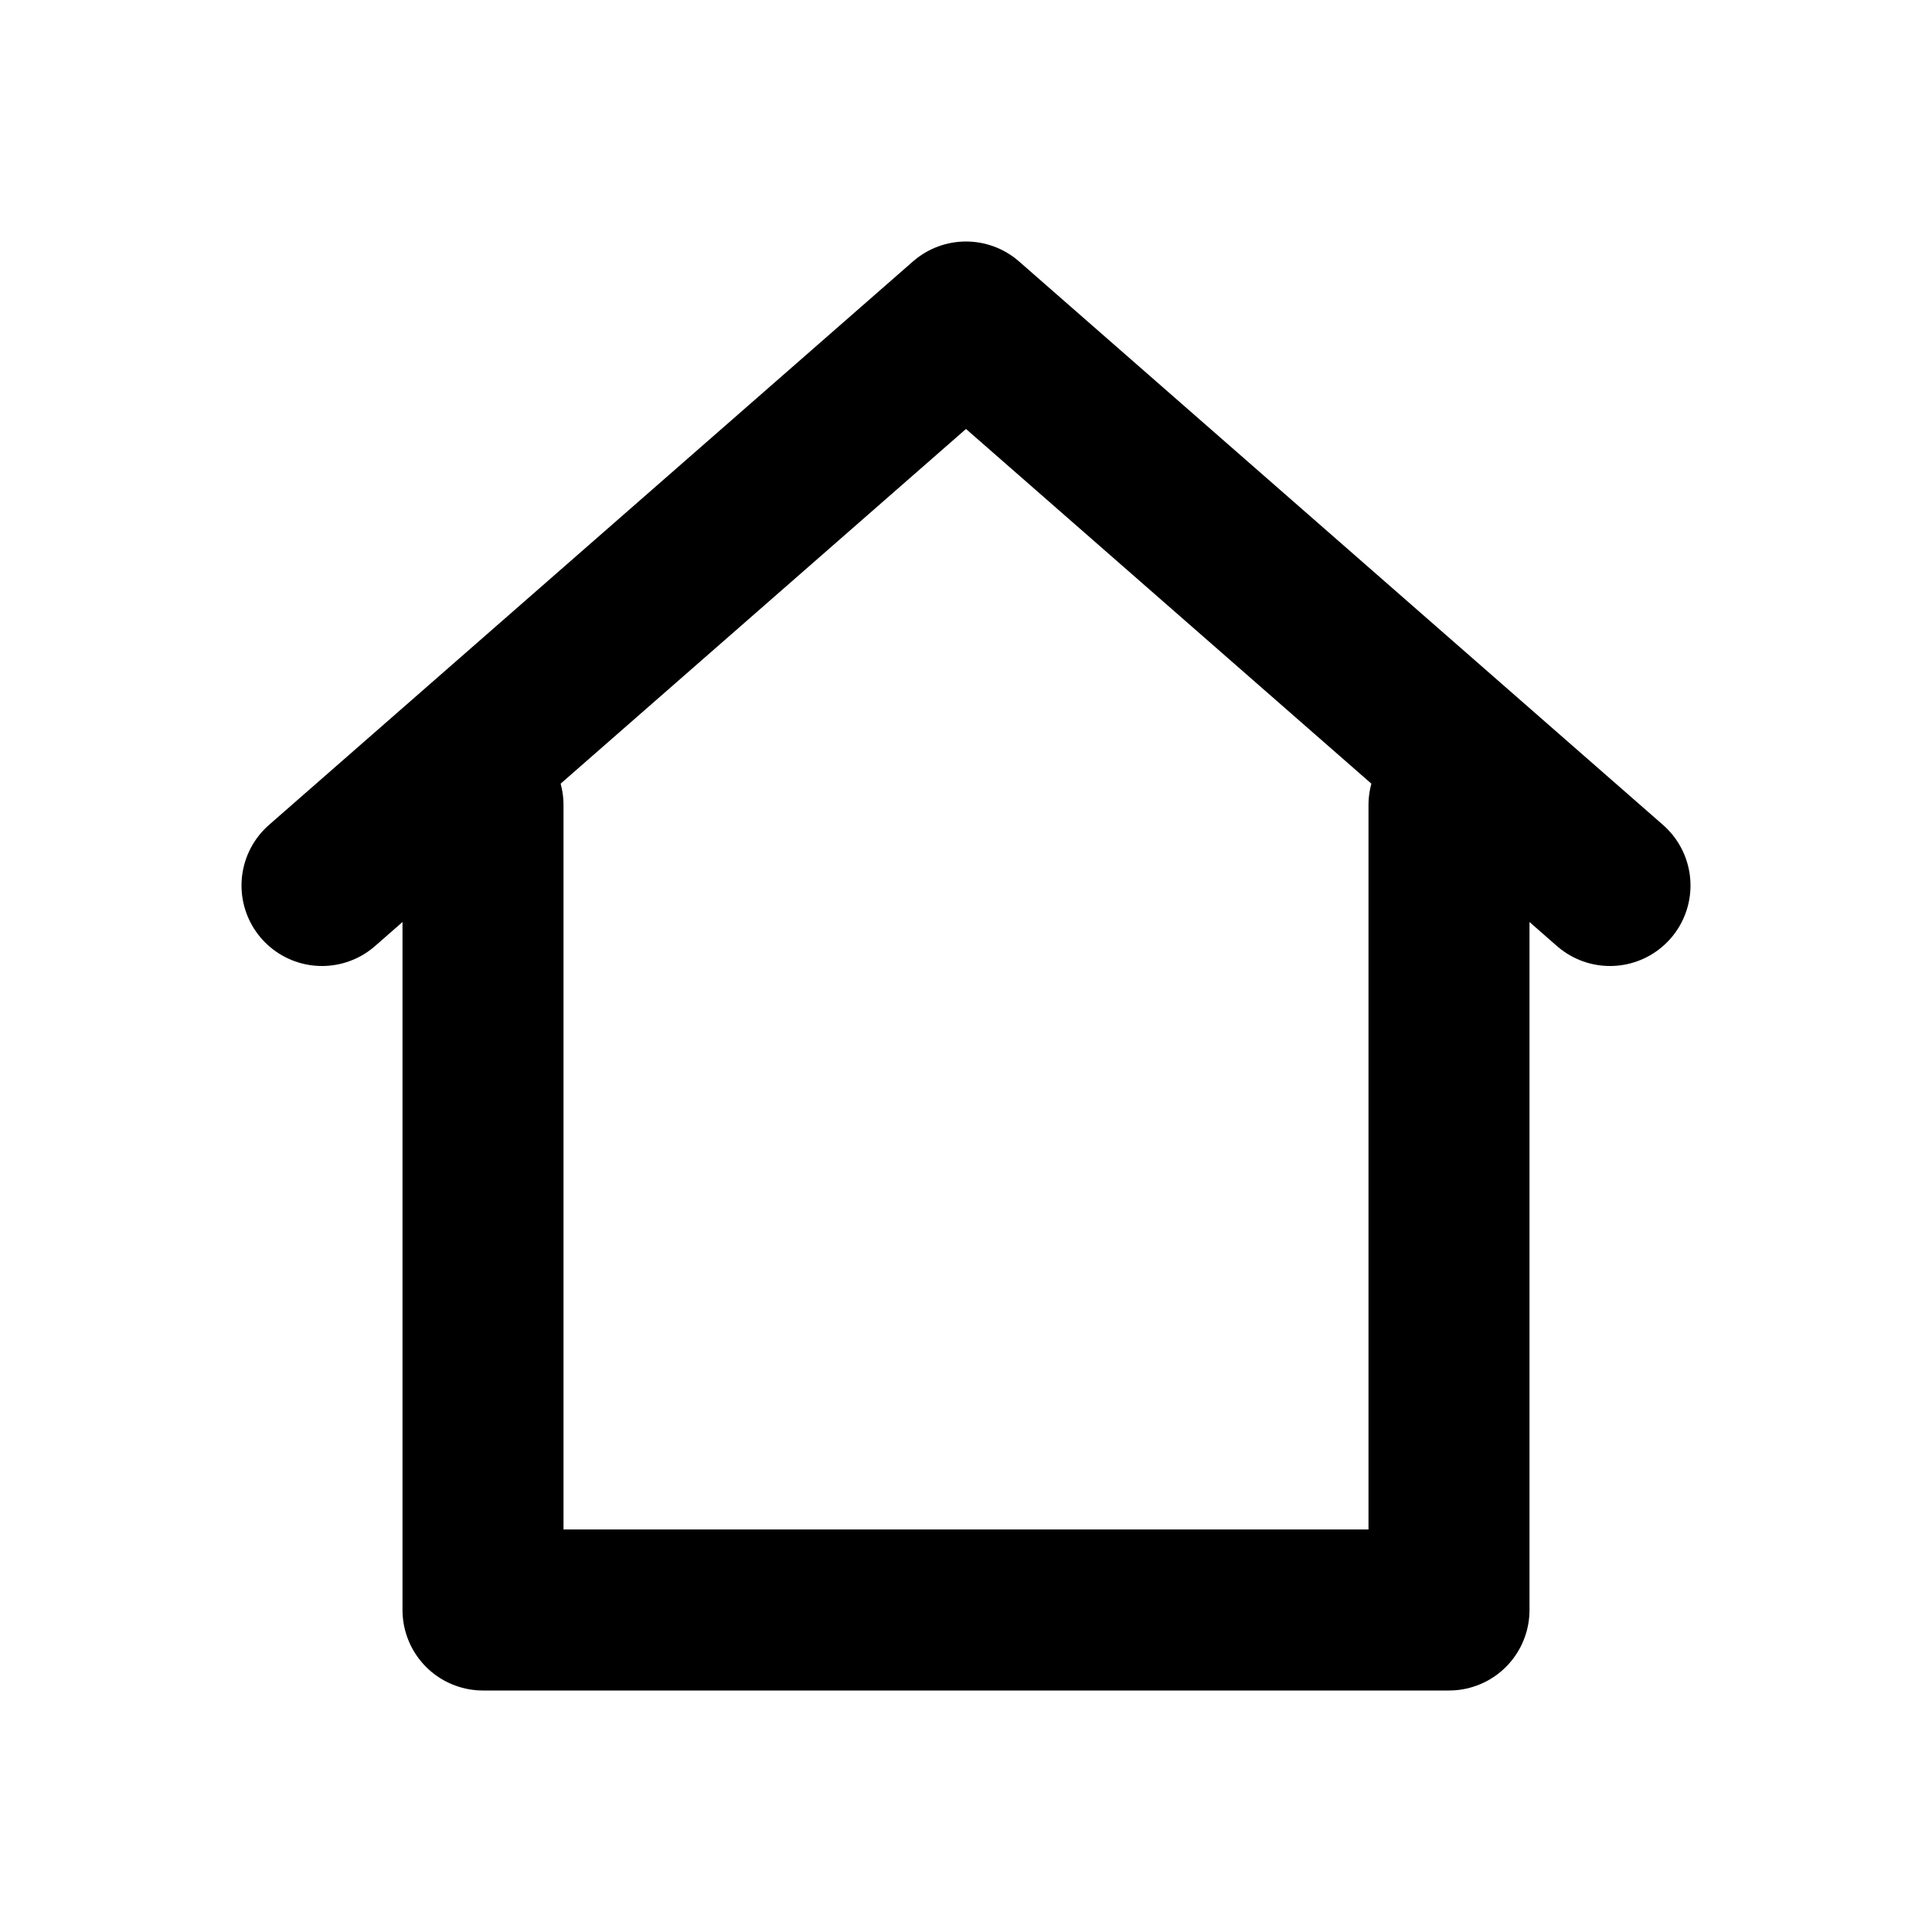
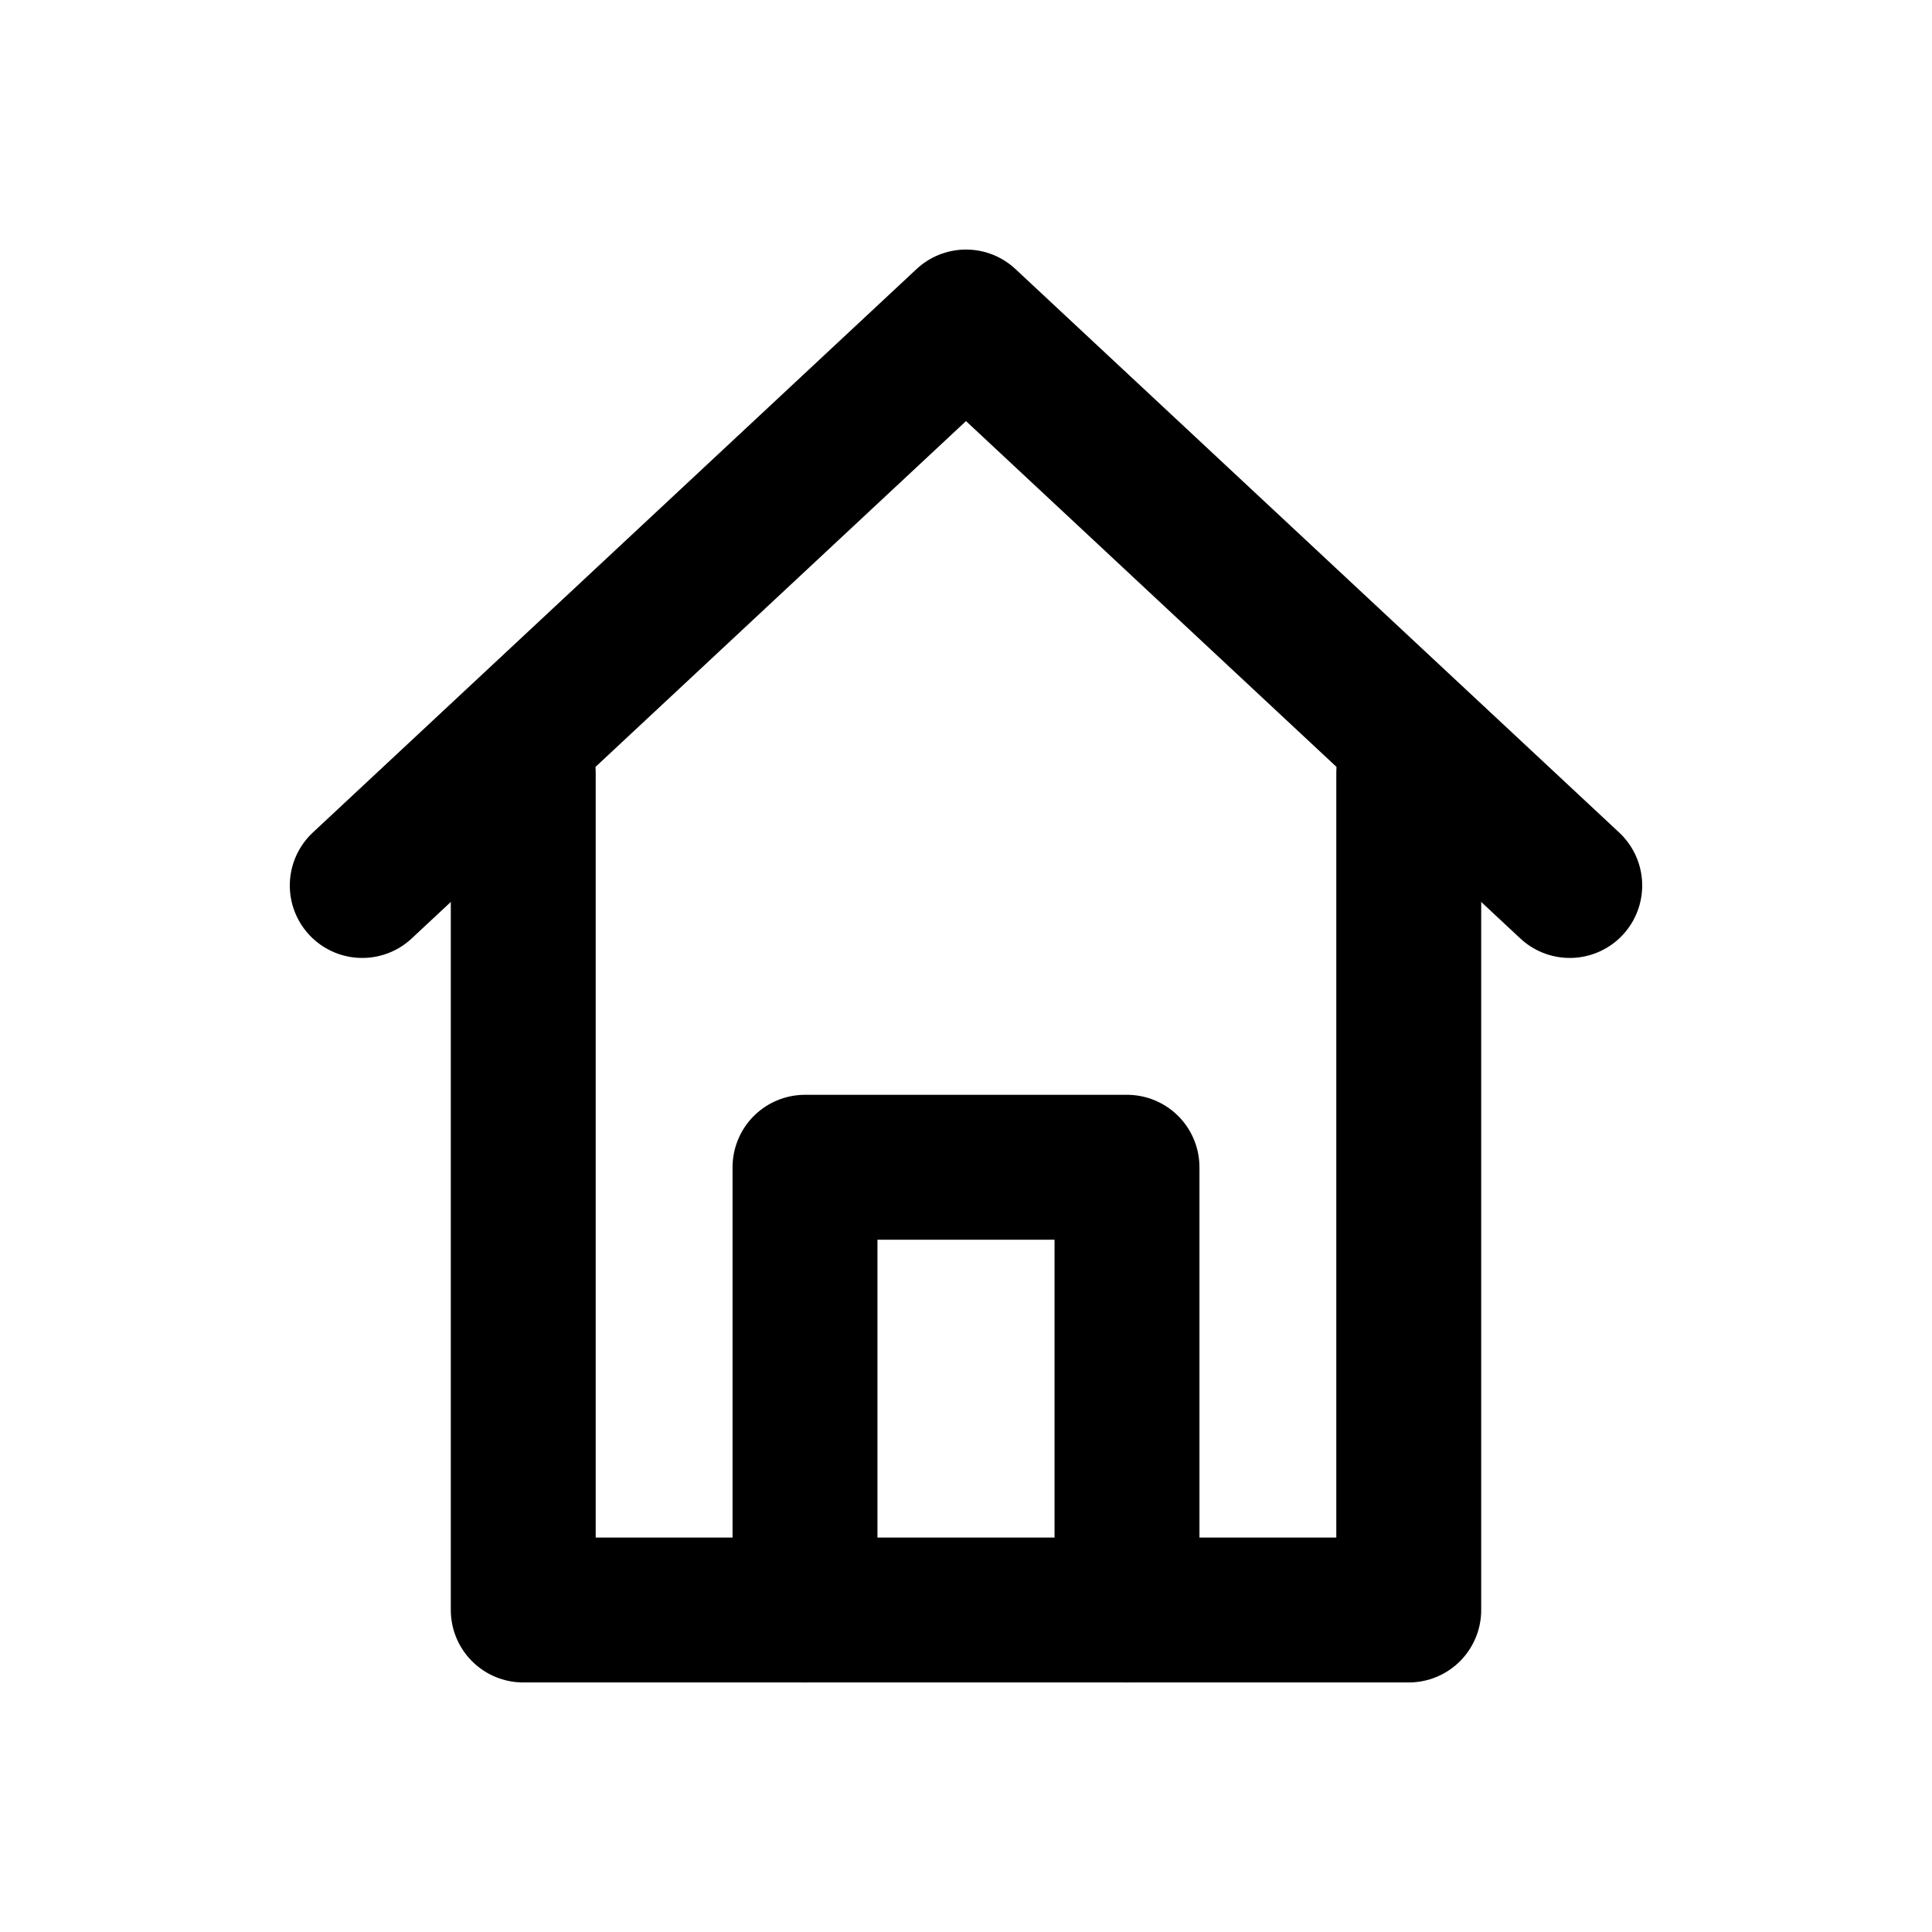
- <svg xmlns="http://www.w3.org/2000/svg" viewBox="0 0 24 24" stroke="currentColor" stroke-width="2" fill="none" stroke-linecap="round" stroke-linejoin="round">
-   <path d="M4 11L12 4l8 7" />
-   <path d="M6 10v10h12V10" />
+ <svg xmlns="http://www.w3.org/2000/svg" viewBox="0 0 24 24" stroke="currentColor" stroke-width="1.8" fill="none" stroke-linecap="round" stroke-linejoin="round">
+   <path d="M4.5 11 12 4l7.5 7" />
+   <path d="M6.5 9.6V20h11V9.6" />
+   <path d="M10 20v-5.5h4V20" />
</svg>
